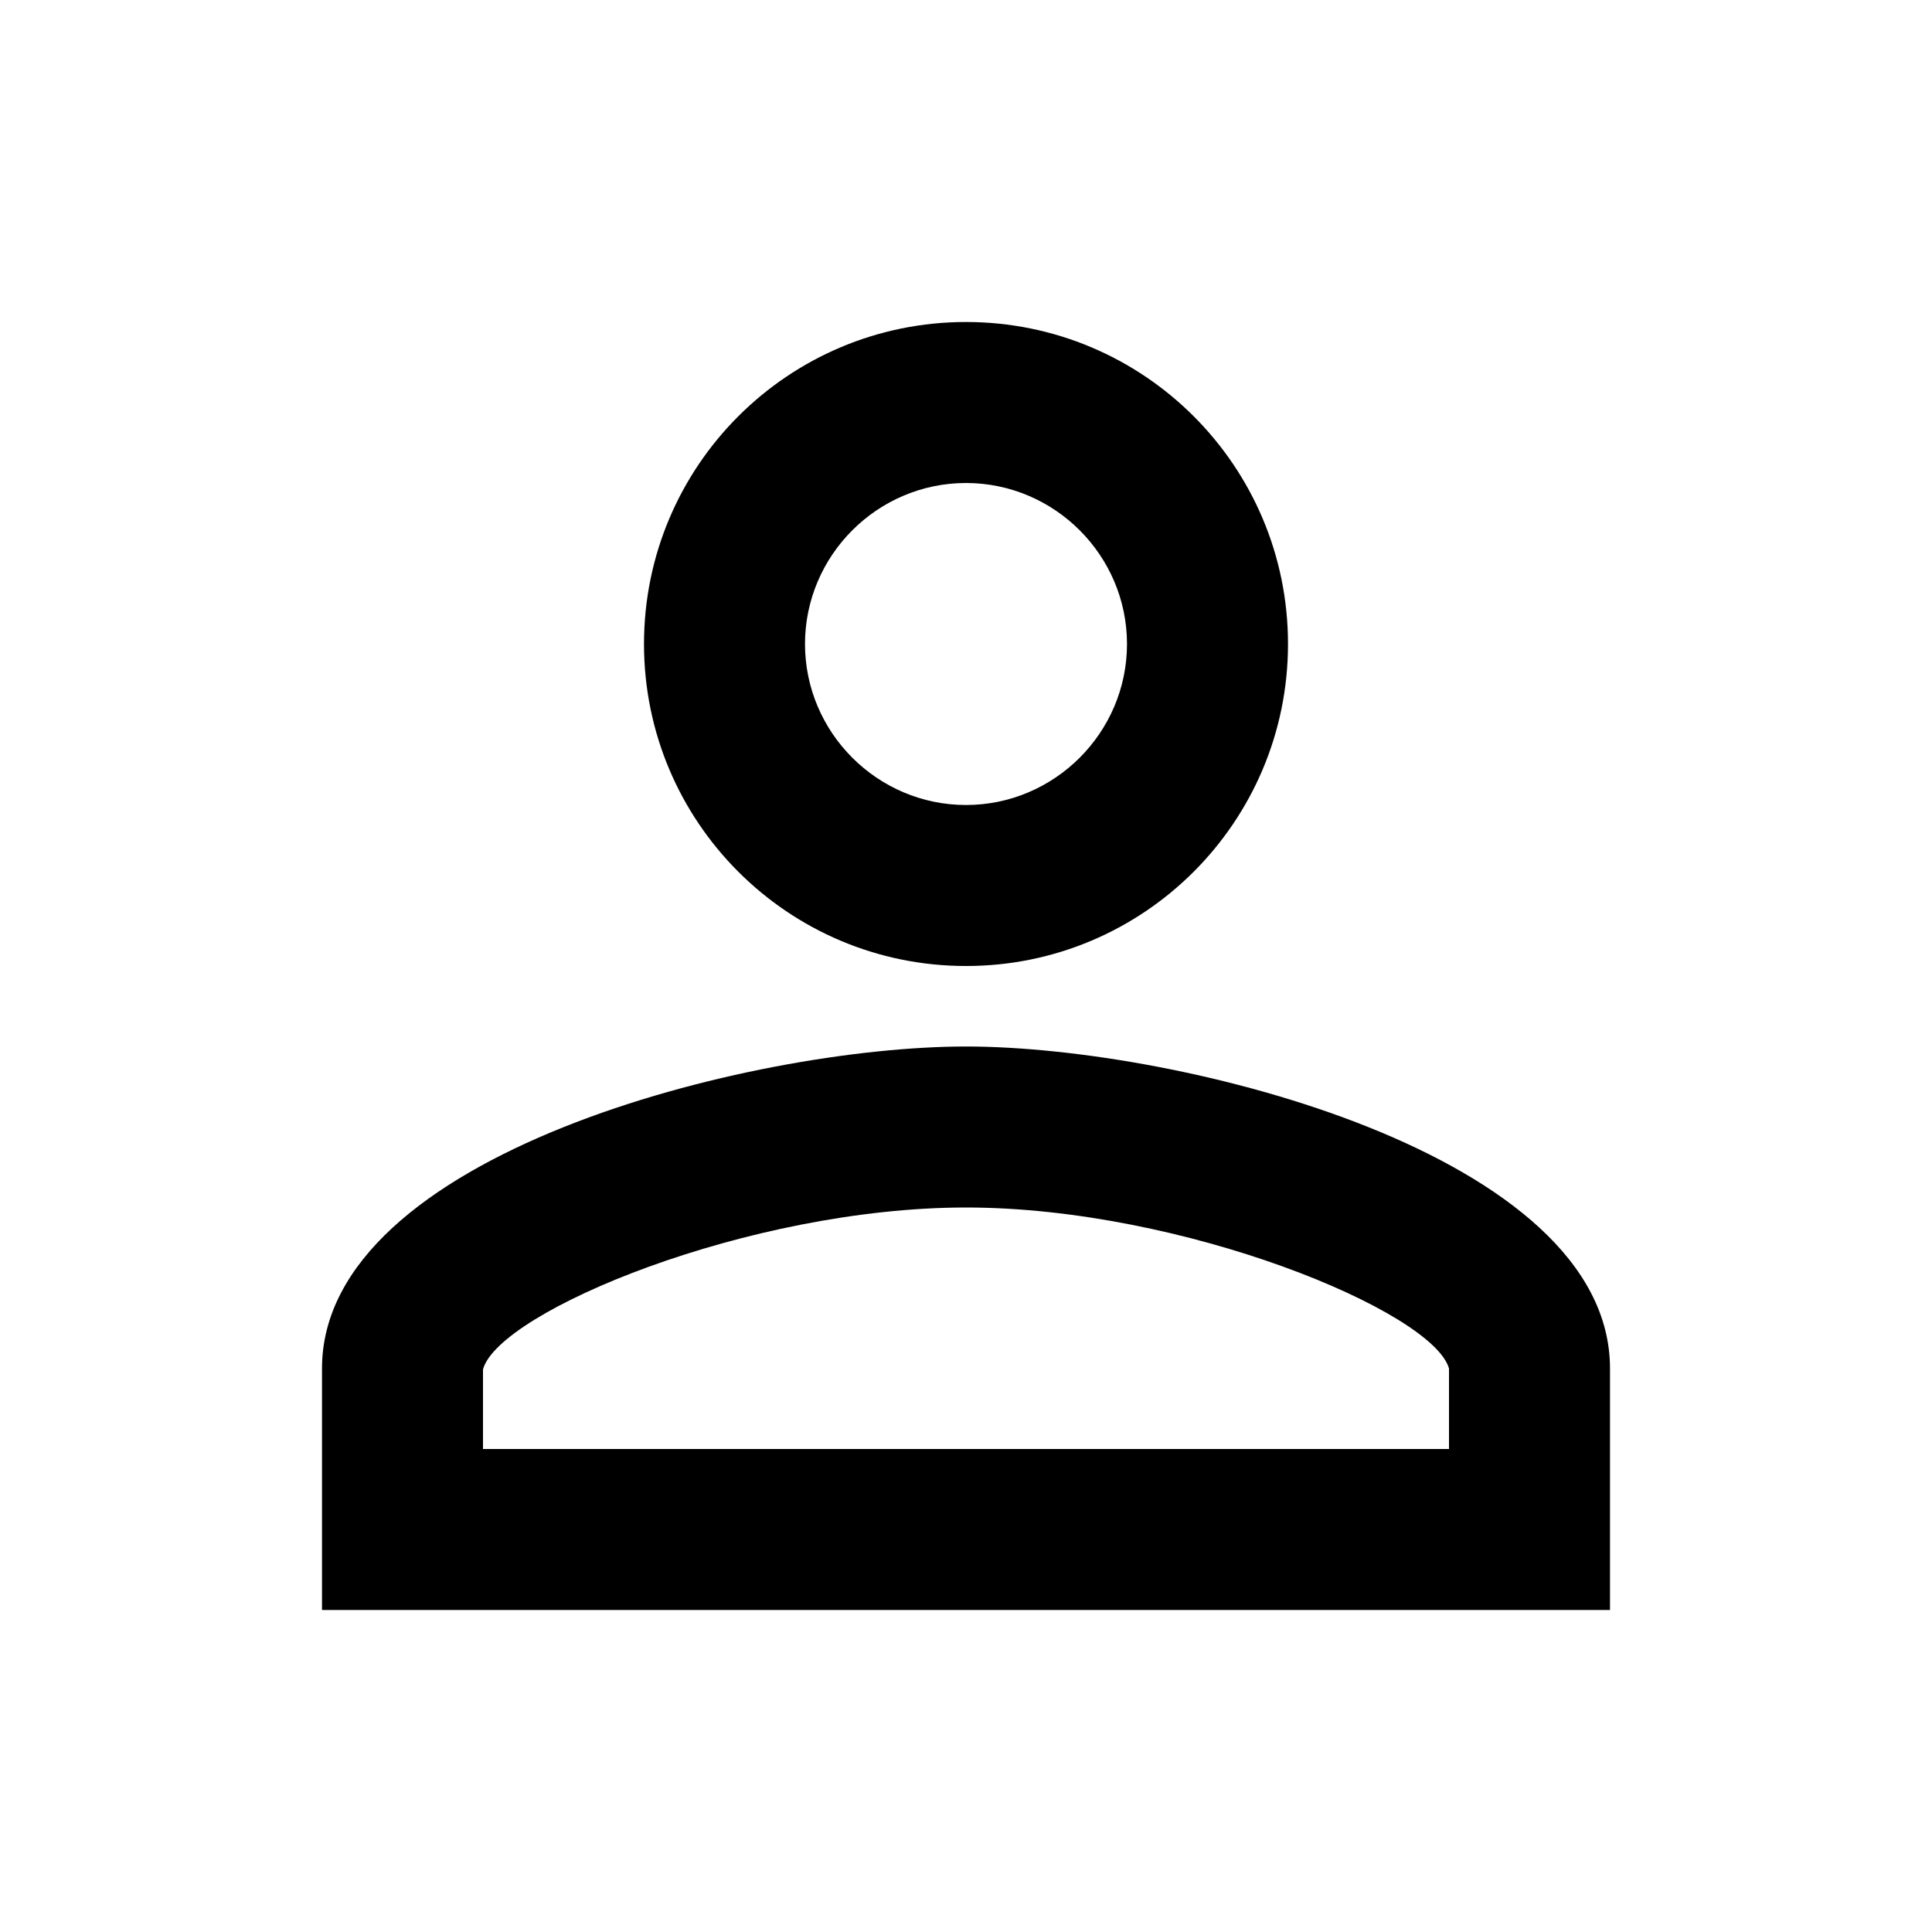
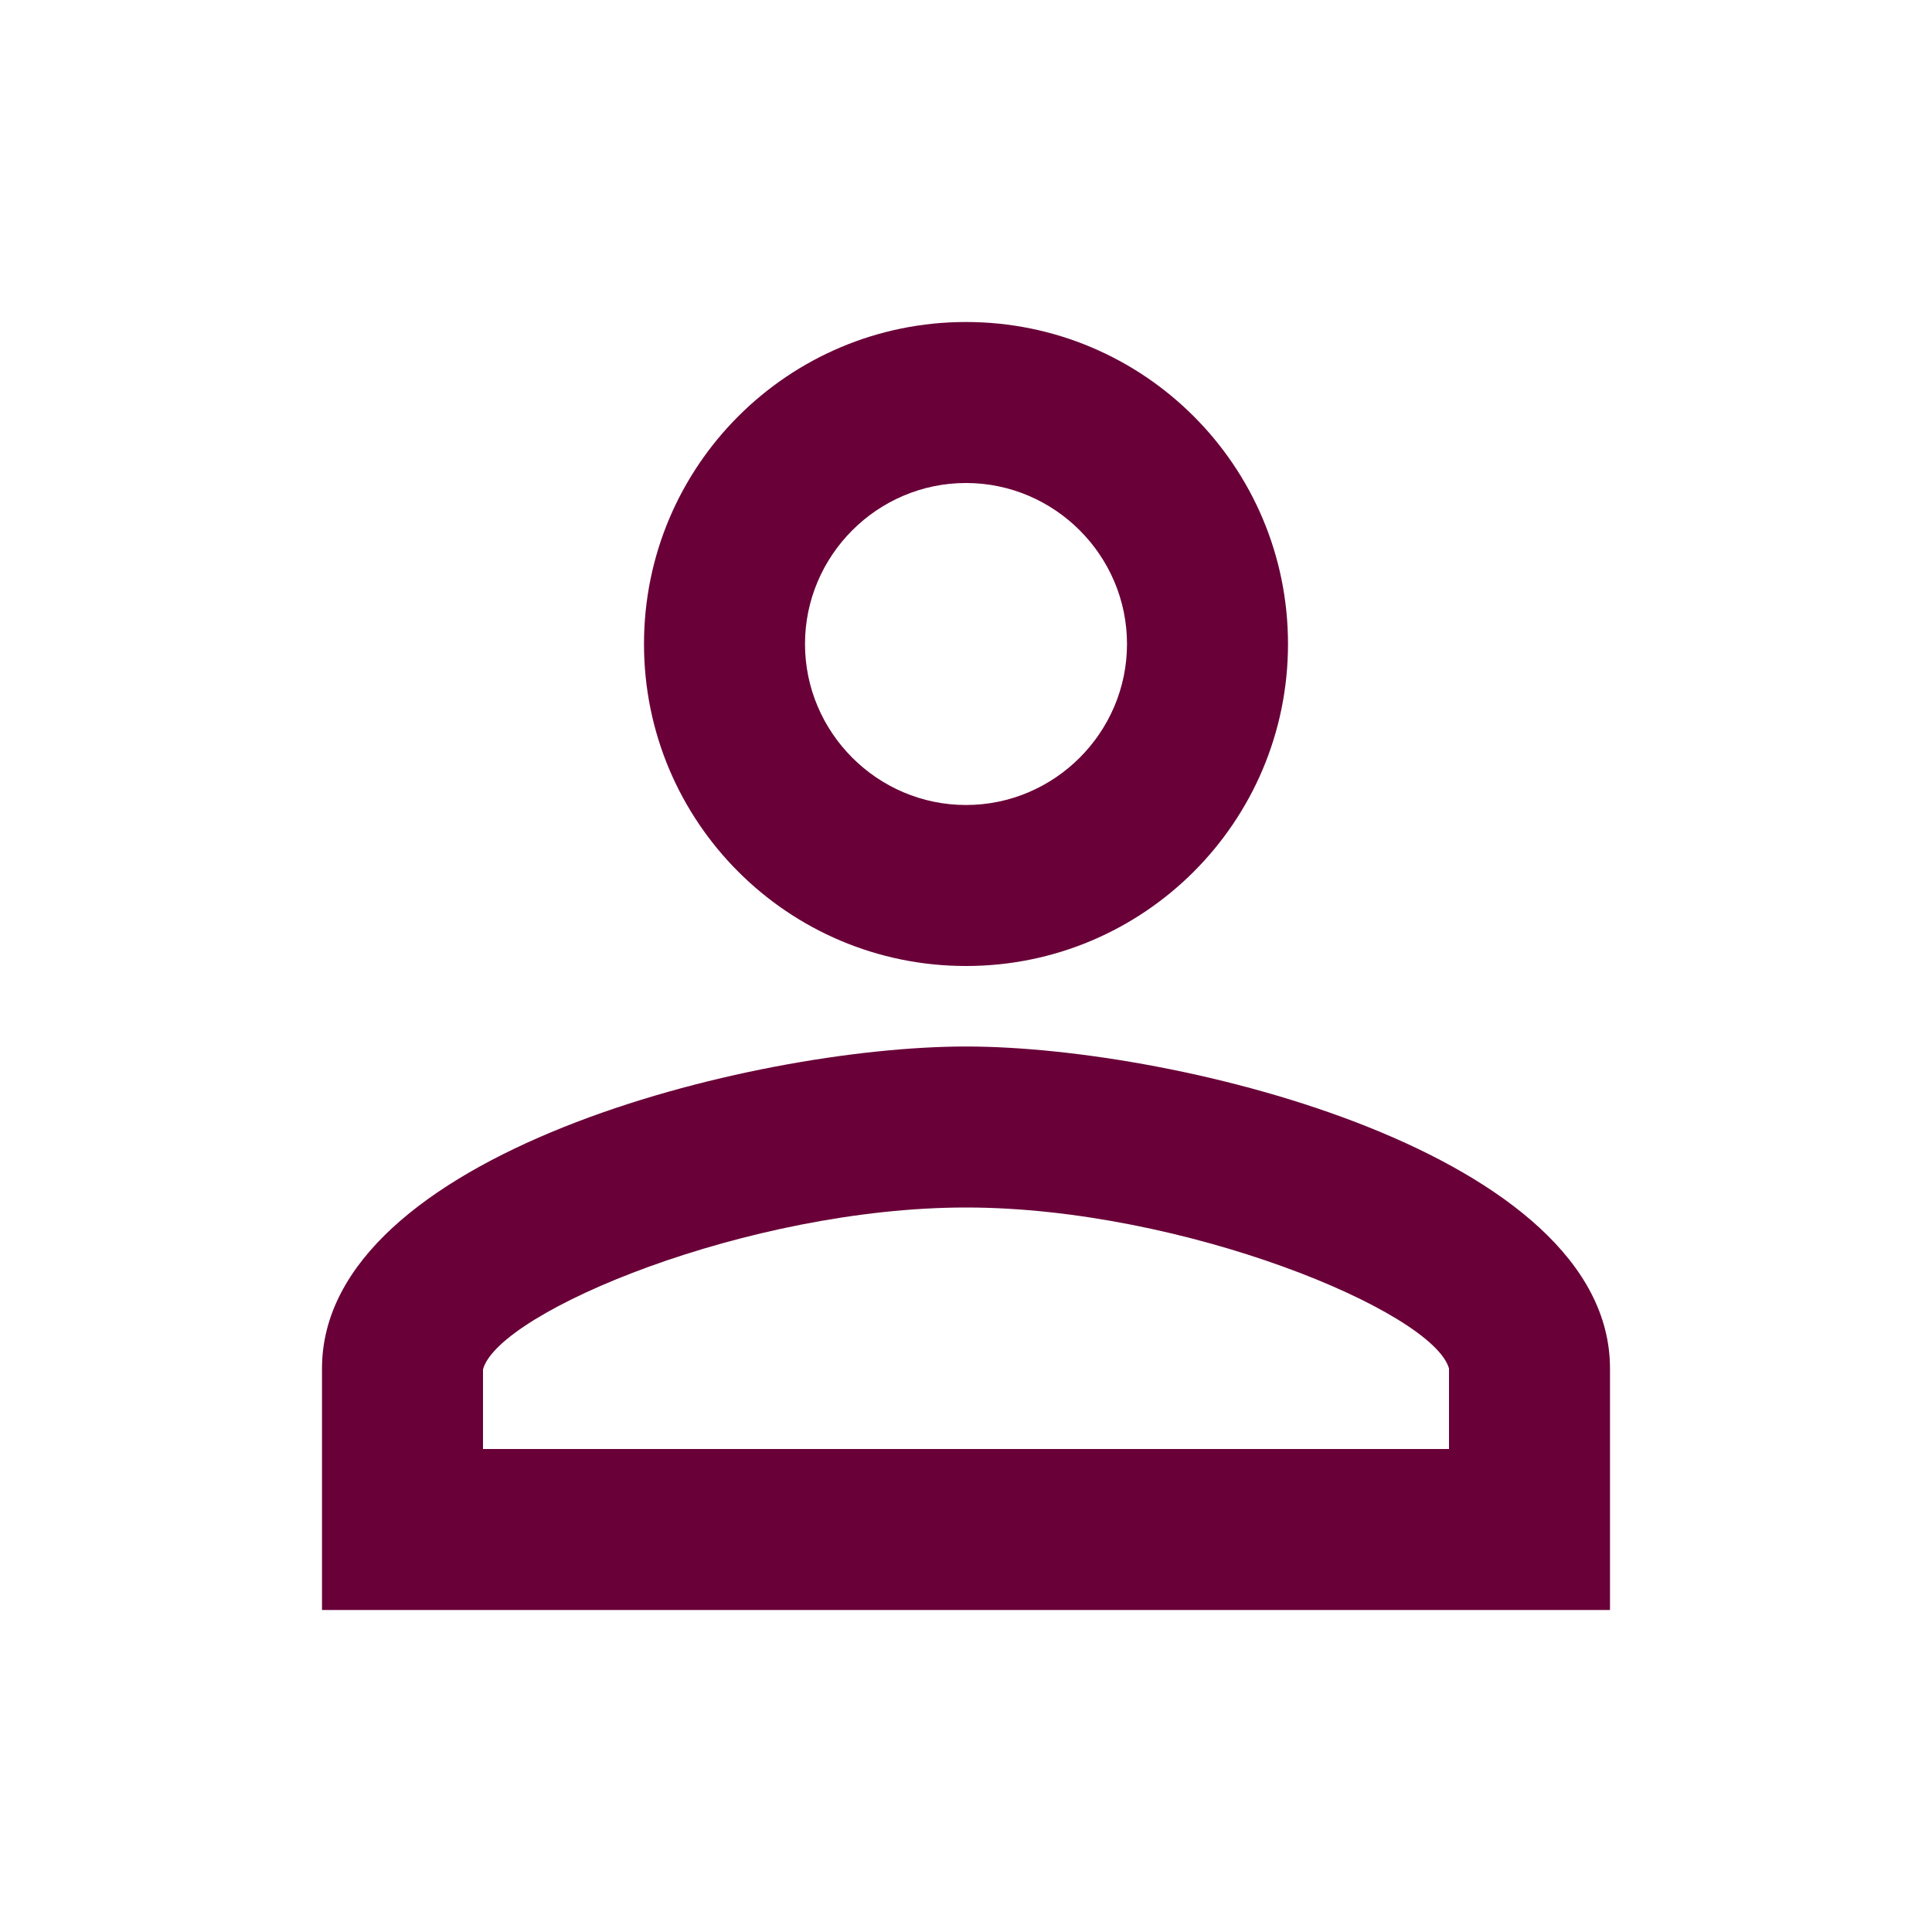
<svg xmlns="http://www.w3.org/2000/svg" height="24" viewBox="0 0 24 24" width="24">
  <path d="M0 0h24v24H0V0z" fill="none" />
-   <path d="M12 6c1.1 0 2 .9 2 2s-.9 2-2 2-2-.9-2-2 .9-2 2-2m0 9c2.7 0 5.8 1.29 6 2v1H6v-.99c.2-.72 3.3-2.01 6-2.01m0-11C9.79 4 8 5.79 8 8s1.79 4 4 4 4-1.79 4-4-1.79-4-4-4zm0 9c-2.67 0-8 1.34-8 4v3h16v-3c0-2.66-5.33-4-8-4z" />
+   <path d="M12 6c1.1 0 2 .9 2 2s-.9 2-2 2-2-.9-2-2 .9-2 2-2m0 9c2.7 0 5.8 1.29 6 2v1H6v-.99c.2-.72 3.3-2.01 6-2.01m0-11C9.79 4 8 5.79 8 8s1.79 4 4 4 4-1.79 4-4-1.79-4-4-4zm0 9c-2.67 0-8 1.34-8 4v3h16v-3c0-2.66-5.33-4-8-4z" fill="#690038" />
</svg>
